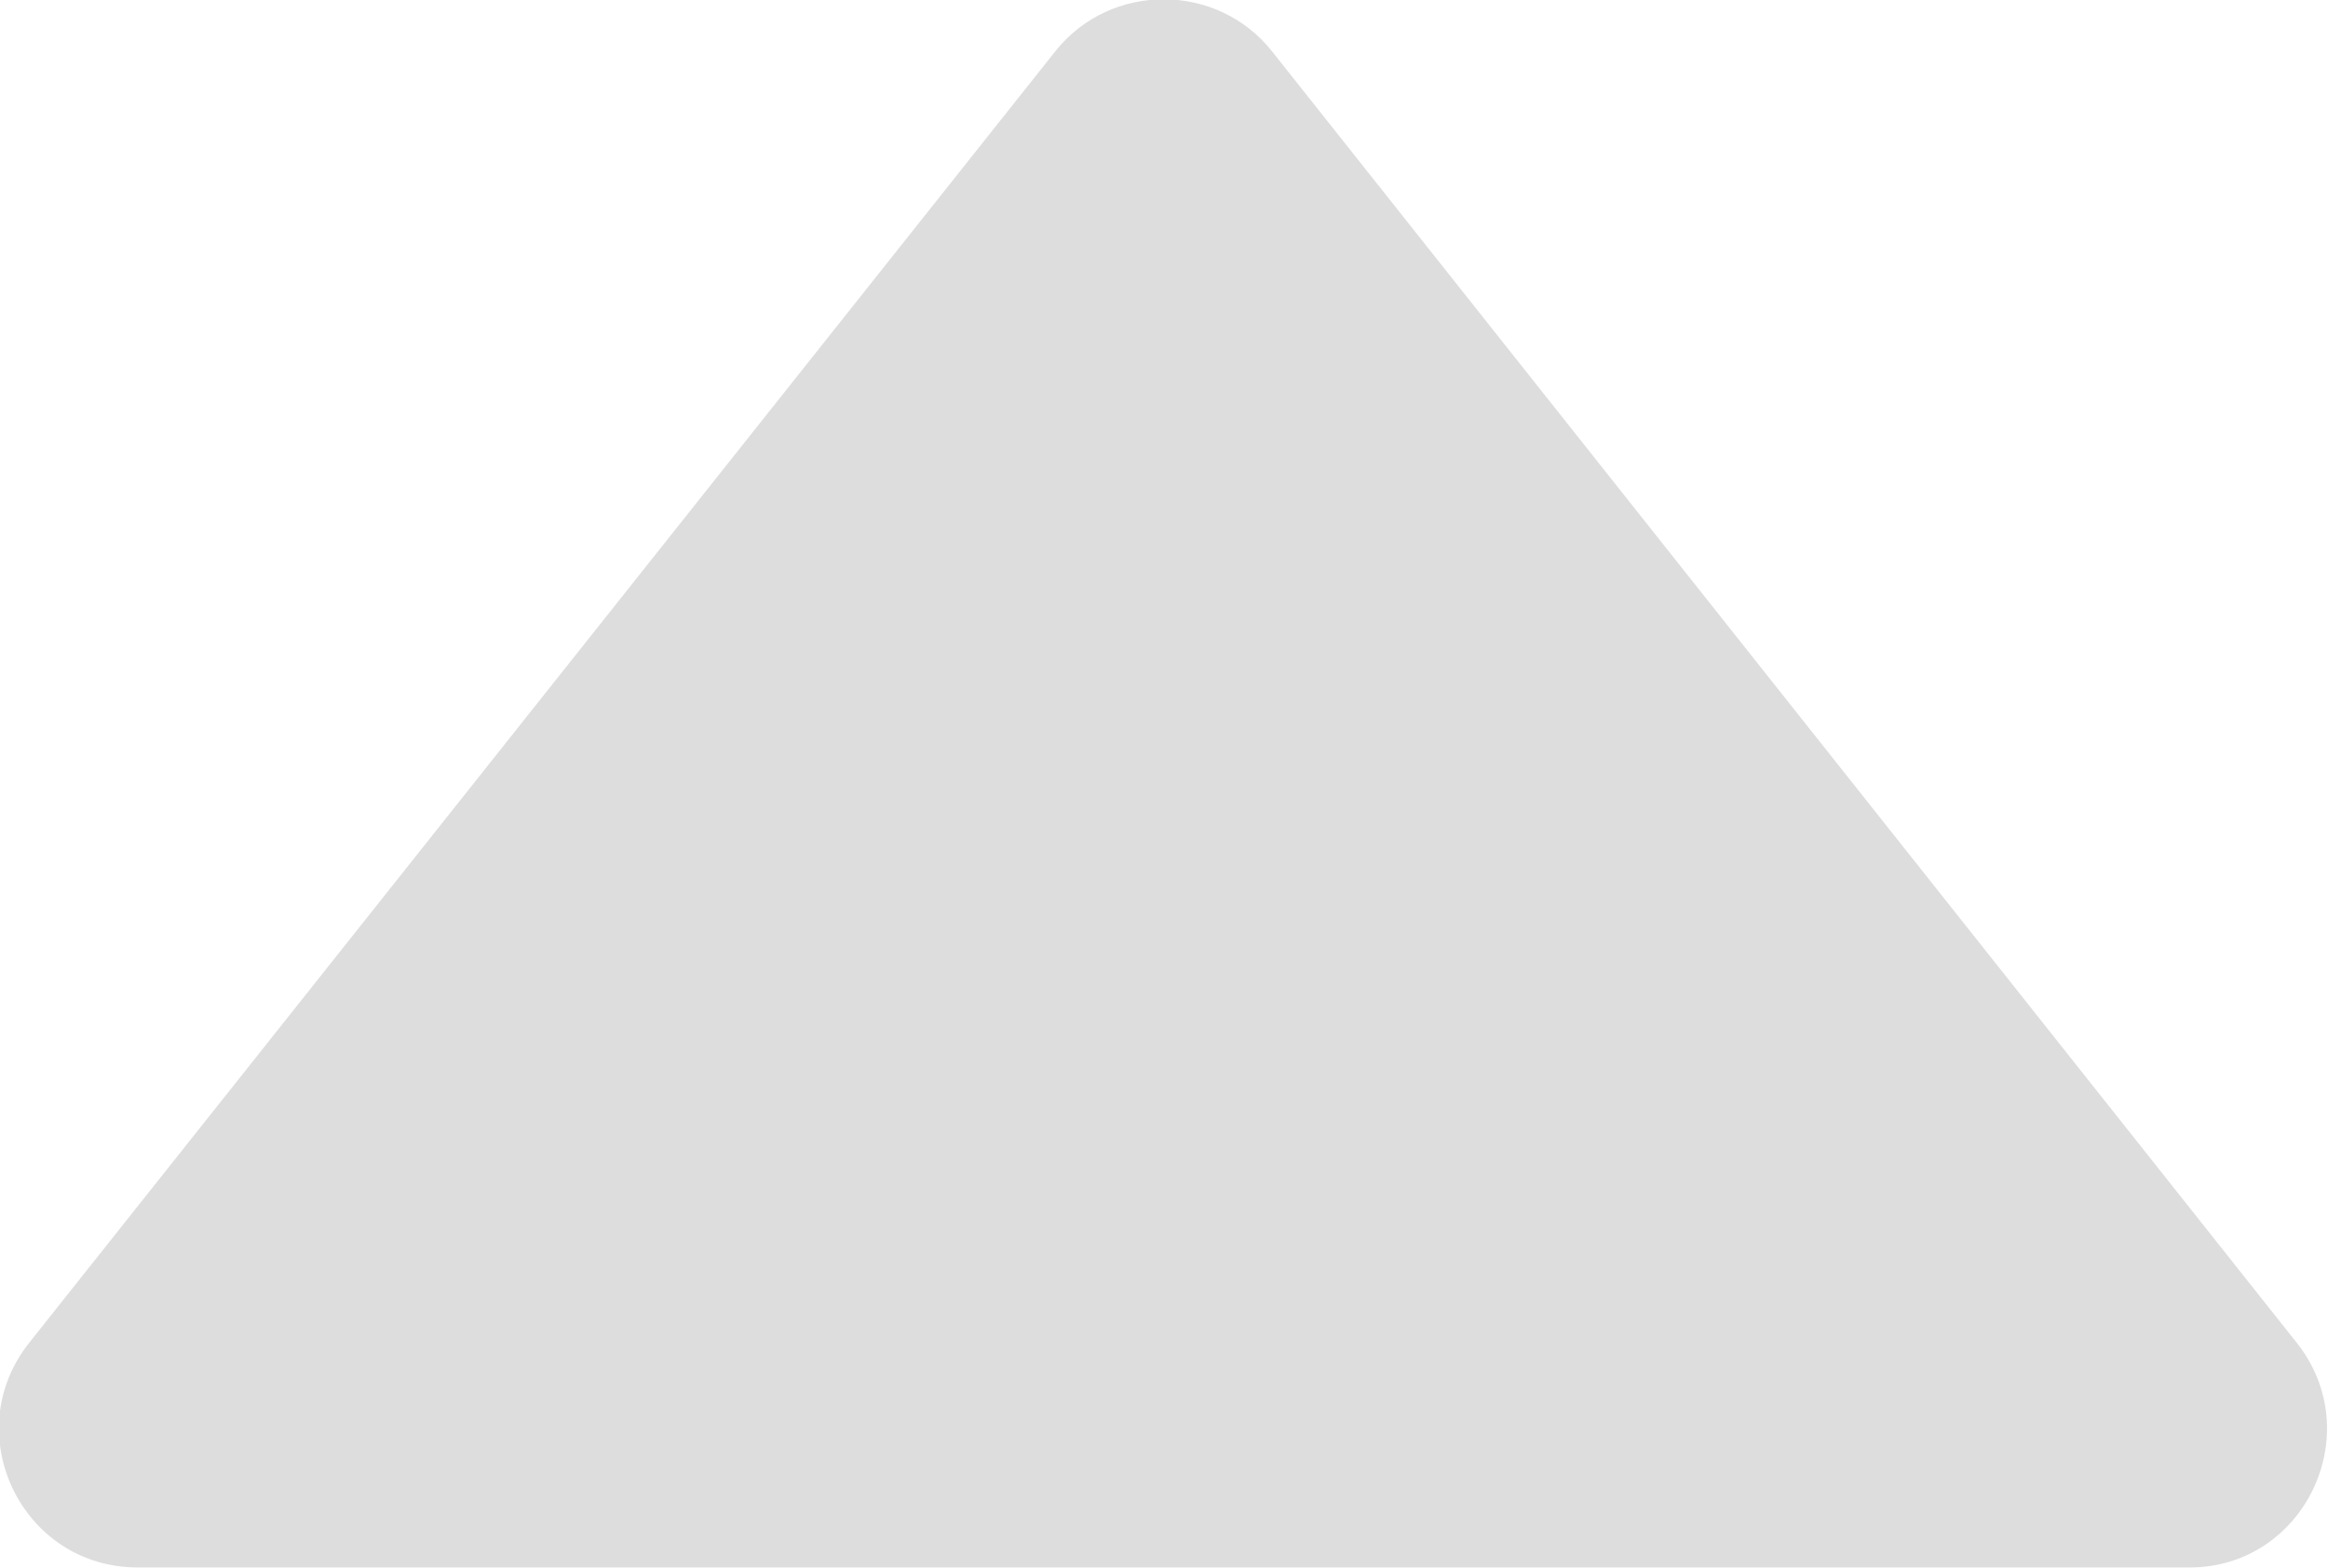
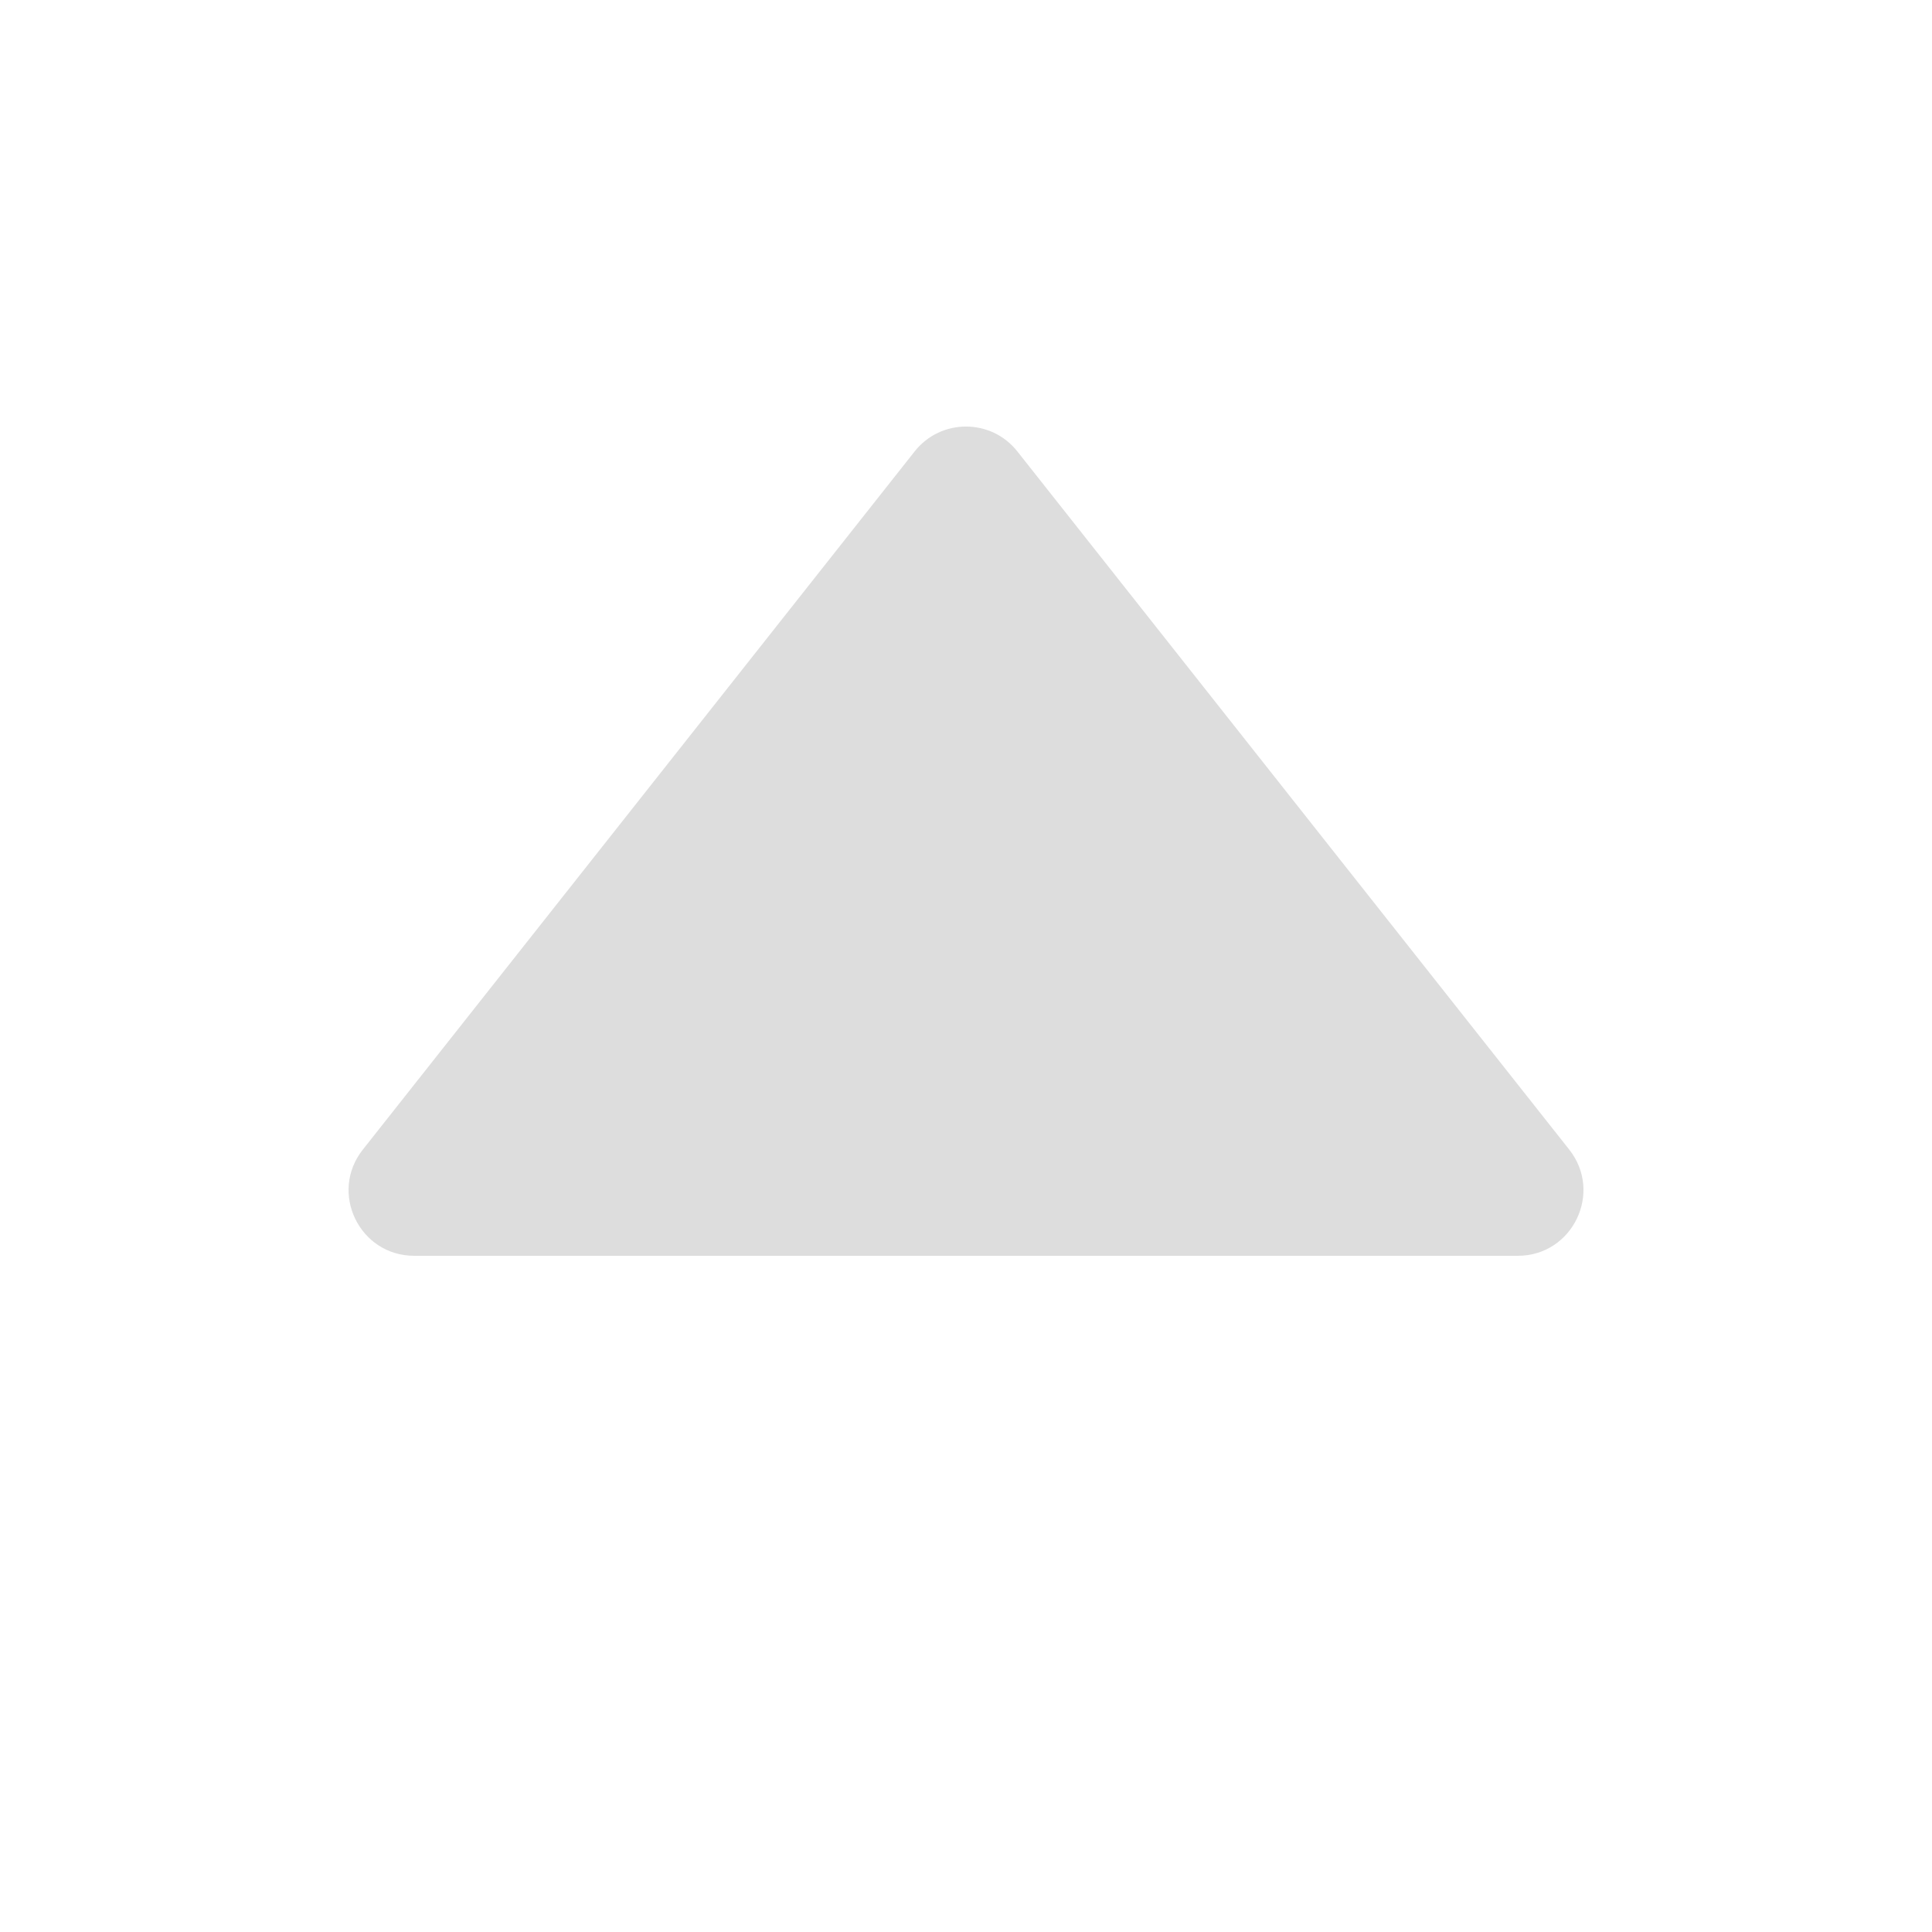
- <svg xmlns="http://www.w3.org/2000/svg" width="16.915" height="11.391" viewBox="0 0 16.915 11.391" fill="none">
-   <defs />
-   <path id="多边形 9" d="M7.67 0.37L0.21 9.76C-0.31 10.42 0.16 11.39 1 11.39L15.91 11.39C16.74 11.39 17.21 10.42 16.69 9.76L9.24 0.37C8.84 -0.13 8.07 -0.13 7.67 0.37Z" fill="#DDDDDD" fill-opacity="1" fill-rule="evenodd" />
+ <svg xmlns="http://www.w3.org/2000/svg" viewBox="0 0 25 25" width="25" height="25" fill="none" customFrame="#000000">
+   <rect id="容器 17" width="25" height="25" x="0" y="0" />
+   <path id="多边形 9" d="M20.306 14.876C20.745 15.432 20.349 16.25 19.64 16.25L5.36 16.25C4.651 16.25 4.255 15.432 4.695 14.876L11.835 5.842C12.174 5.412 12.826 5.412 13.165 5.842L20.306 14.876Z" fill="rgb(221,221,221)" fill-rule="evenodd" />
</svg>
